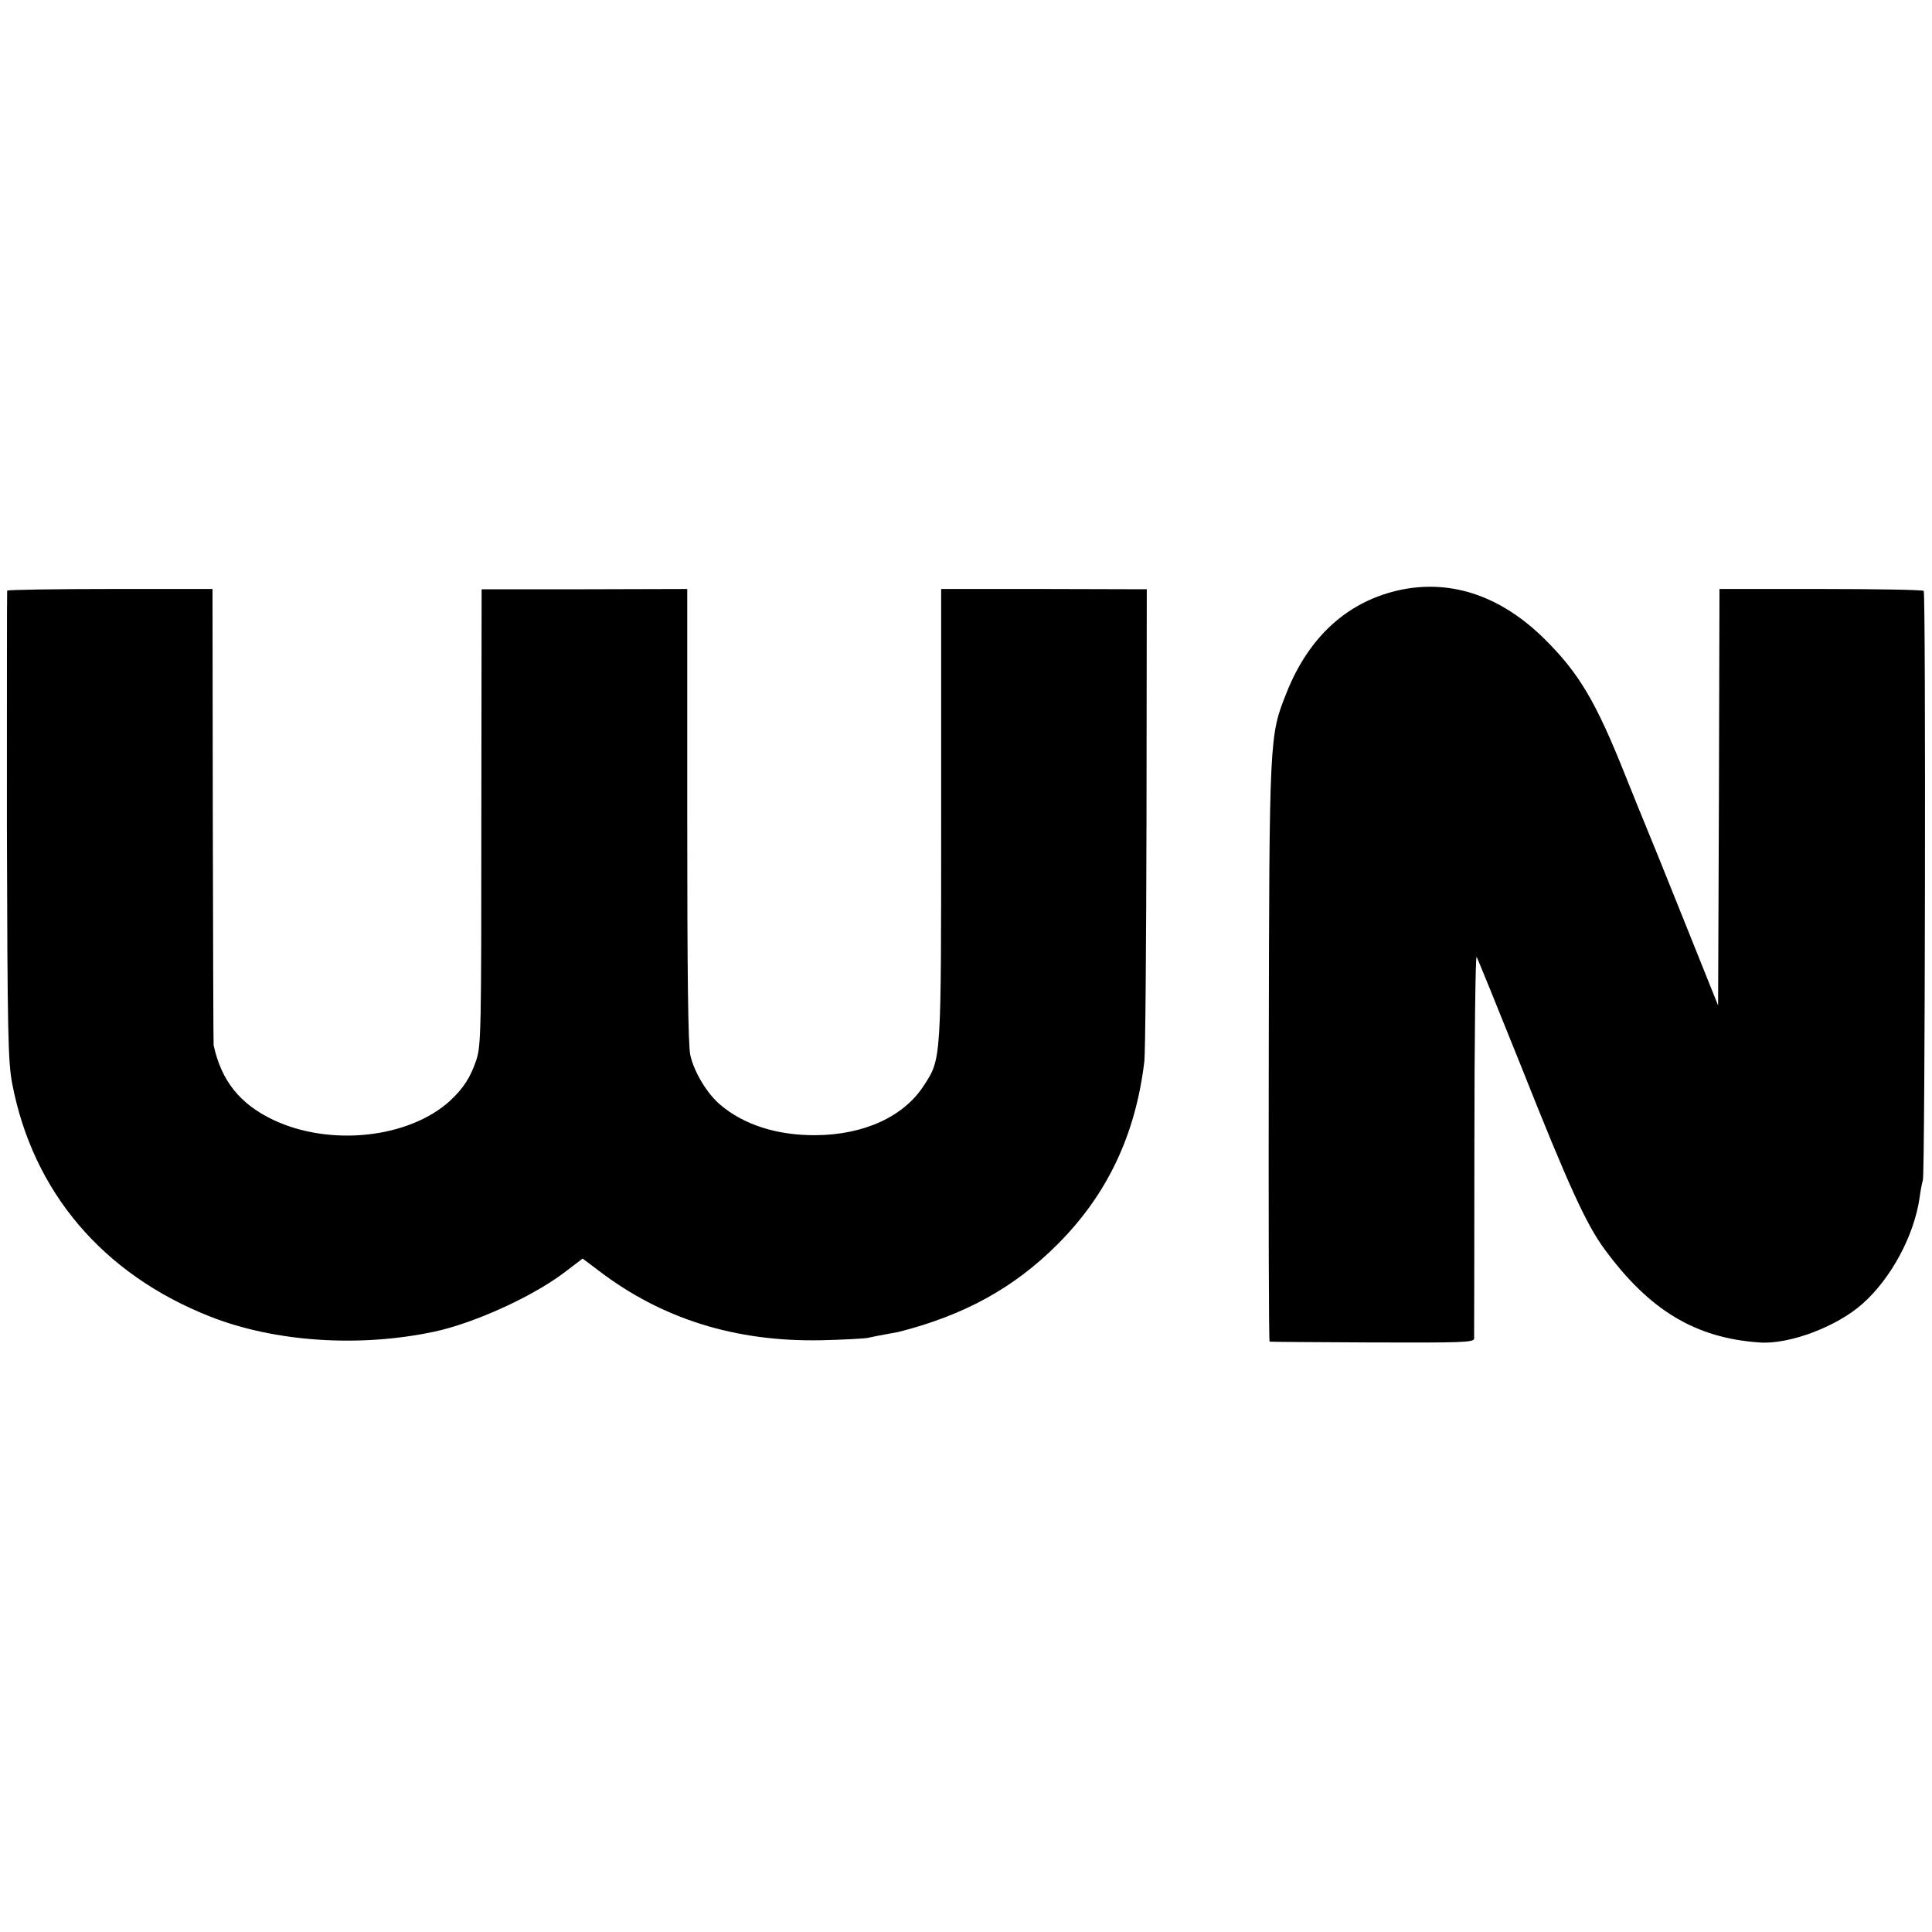
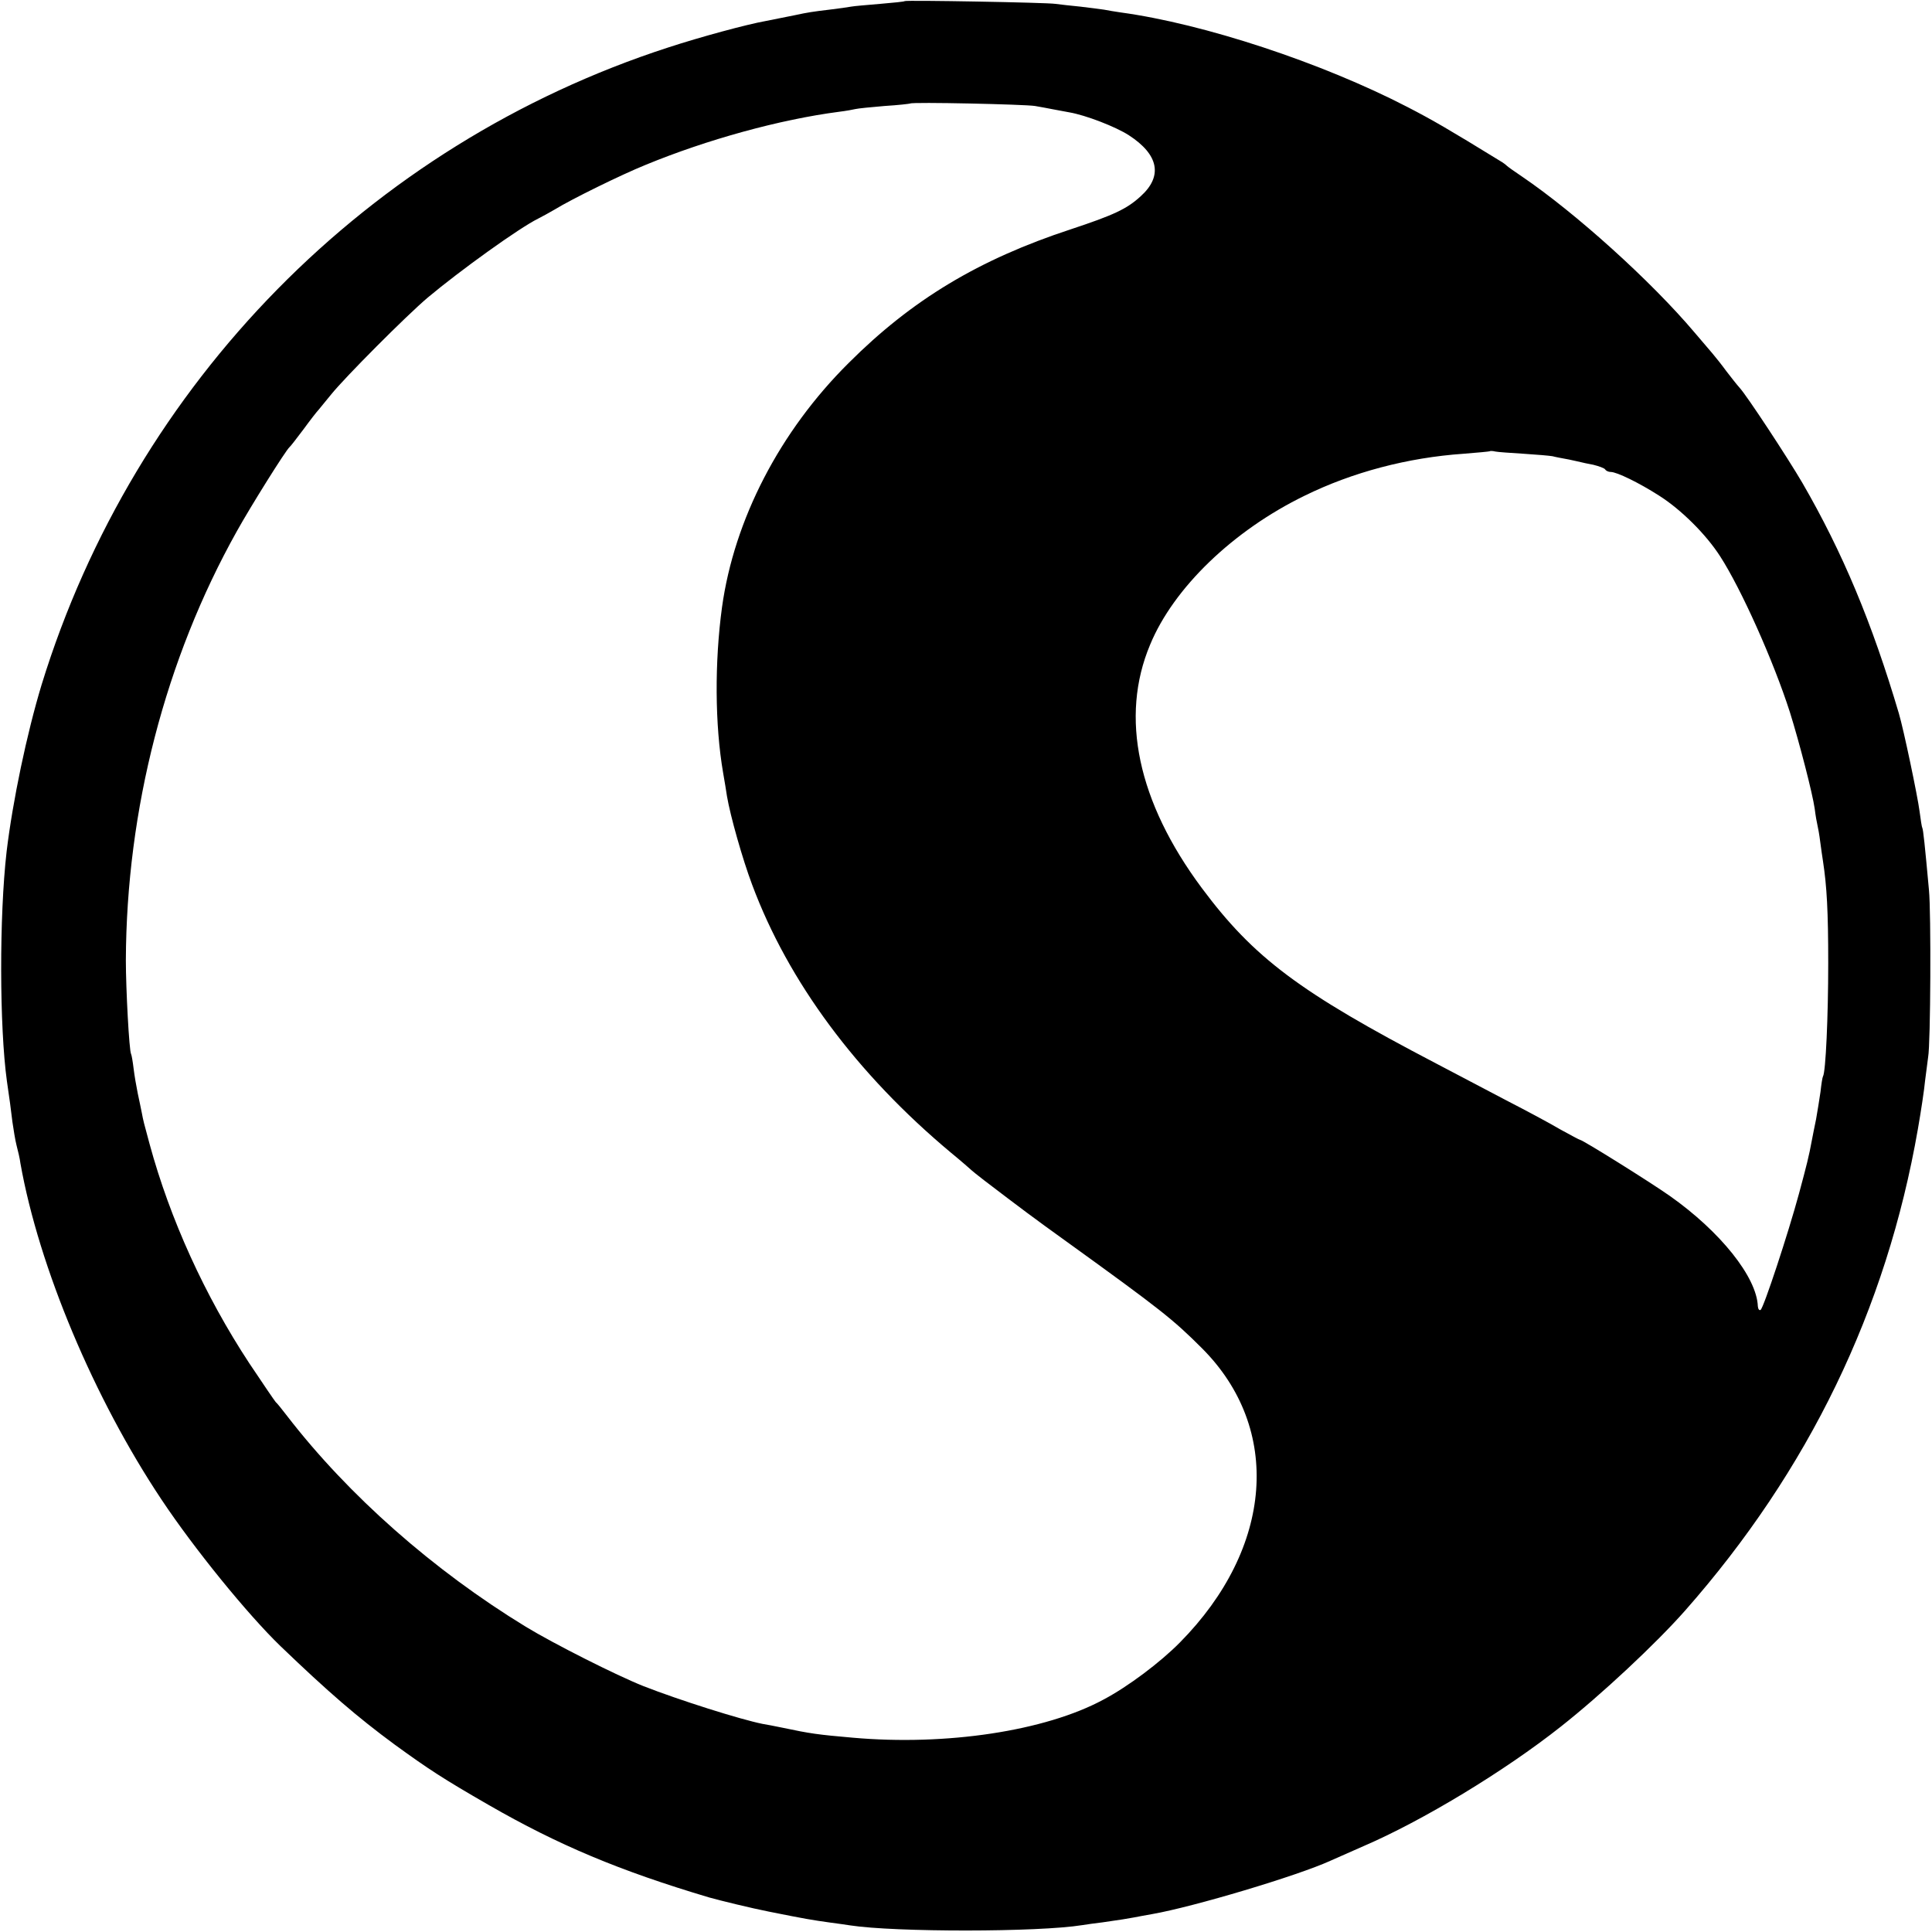
<svg xmlns="http://www.w3.org/2000/svg" version="1.0" width="700pt" height="700pt" viewBox="0 0 700 700" preserveAspectRatio="xMidYMid meet">
  <g transform="translate(0,700) scale(0.1,-0.1)" fill="#000000" stroke="none">
-     <path d="M5080 4864 c-193 -39 -337 -168 -419 -375 -62 -156 -62 -155 -64 -1305 -1 -574 0 -1045 3 -1045 3 -1 170 -2 373 -3 322 -1 367 0 368 14 0 8 1 325 1 703 0 379 4 685 8 680 3 -4 75 -181 160 -393 173 -436 238 -578 305 -668 162 -220 328 -320 560 -336 107 -8 280 57 373 140 104 92 187 247 207 384 3 25 9 54 12 65 8 24 11 2123 3 2134 -3 4 -170 7 -372 7 l-368 0 -2 -754 -3 -755 -124 309 c-68 170 -130 323 -137 339 -7 17 -41 100 -75 185 -107 269 -168 371 -293 495 -156 154 -333 215 -516 179z" />
-     <path d="M26 4860 c-1 -3 -1 -385 -1 -850 2 -754 4 -855 19 -935 75 -394 329 -692 717 -845 233 -92 539 -113 812 -55 142 30 352 125 467 211 l71 54 57 -43 c230 -176 497 -259 807 -253 83 2 160 6 171 9 12 3 39 8 60 12 22 4 44 8 49 9 237 60 418 159 575 316 180 179 284 396 316 663 4 29 7 426 8 882 l1 830 -372 1 -373 0 0 -814 c0 -897 1 -887 -62 -984 -72 -113 -217 -180 -393 -181 -138 -1 -259 37 -345 110 -48 40 -96 120 -109 181 -8 37 -11 299 -11 870 l0 818 -372 -1 -373 0 -1 -825 c0 -774 -1 -828 -18 -880 -22 -65 -47 -103 -95 -148 -149 -136 -434 -167 -640 -70 -122 58 -189 142 -217 271 -1 4 -2 377 -3 830 l-1 823 -371 0 c-204 0 -372 -3 -373 -6z" />
+     <path d="M3278 6996 c-1 -2 -42 -6 -89 -10 -47 -4 -95 -8 -105 -10 -10 -2 -46 -7 -79 -11 -59 -7 -79 -10 -125 -20 -34 -7 -69 -14 -105 -21 -68 -12 -238 -58 -354 -96 -1085 -352 -1933 -1214 -2270 -2308 -54 -178 -105 -422 -127 -605 -27 -235 -26 -636 1 -832 10 -67 14 -99 20 -148 4 -27 10 -66 15 -85 5 -19 12 -48 14 -65 67 -377 267 -852 511 -1218 119 -179 313 -417 431 -531 174 -167 277 -256 414 -357 124 -90 176 -124 341 -219 252 -145 473 -238 799 -335 39 -11 154 -39 215 -51 135 -27 153 -30 224 -40 25 -3 57 -8 71 -10 163 -25 682 -25 842 1 13 2 46 7 73 10 71 10 87 13 115 18 14 3 43 8 65 12 149 26 527 139 645 193 25 11 79 35 120 53 214 92 510 271 715 433 147 116 344 300 450 420 448 508 730 1090 844 1746 11 63 23 142 26 175 4 33 9 71 11 85 9 47 11 525 3 605 -15 165 -21 220 -24 225 -2 3 -6 30 -10 60 -7 55 -58 298 -75 355 -97 328 -204 584 -350 836 -52 89 -201 316 -227 344 -10 11 -31 38 -48 60 -16 22 -39 51 -51 65 -12 14 -41 48 -64 75 -158 187 -431 433 -625 565 -27 18 -52 36 -55 39 -3 3 -14 12 -25 18 -187 115 -246 149 -335 195 -311 161 -738 302 -1040 343 -19 3 -46 7 -60 10 -13 2 -52 7 -86 11 -33 3 -74 8 -90 10 -33 5 -540 14 -546 10z m472 -380 c19 -3 49 -9 65 -12 17 -3 43 -8 59 -11 59 -10 168 -52 216 -83 108 -70 124 -148 43 -221 -50 -46 -97 -68 -254 -120 -332 -109 -575 -255 -804 -484 -250 -248 -415 -568 -459 -885 -27 -198 -26 -426 4 -600 5 -30 12 -69 14 -85 12 -71 56 -227 91 -320 131 -352 379 -686 720 -971 39 -32 72 -61 75 -64 3 -3 23 -19 45 -36 131 -100 183 -139 300 -223 341 -246 386 -282 490 -386 291 -291 259 -723 -80 -1066 -71 -72 -188 -160 -277 -207 -211 -114 -570 -168 -908 -138 -127 11 -155 15 -254 36 -28 6 -61 12 -73 14 -80 16 -302 86 -432 137 -98 39 -324 153 -426 215 -334 204 -642 475 -865 764 -19 25 -37 47 -41 50 -3 3 -46 66 -96 141 -161 245 -287 522 -361 794 -21 77 -23 85 -28 112 -3 16 -10 48 -15 72 -5 24 -12 65 -15 90 -3 25 -7 48 -9 52 -7 10 -19 238 -19 339 2 547 143 1092 402 1555 50 90 177 293 191 305 4 3 26 32 51 65 24 33 49 65 55 71 5 7 26 31 45 55 49 61 272 285 350 351 117 98 331 252 400 286 14 7 41 22 60 33 60 37 241 126 330 162 221 91 485 164 700 192 25 3 52 8 60 10 8 2 56 7 105 11 50 3 91 8 93 9 6 6 416 -3 452 -9z m1770 -1260 c47 -3 94 -7 105 -9 11 -3 38 -8 60 -12 22 -5 42 -9 45 -10 3 -1 22 -5 43 -9 20 -5 40 -12 43 -17 3 -5 12 -9 20 -9 22 0 102 -39 174 -85 81 -51 171 -141 222 -220 77 -119 194 -381 253 -565 35 -112 82 -294 90 -350 3 -25 8 -52 10 -60 2 -8 7 -35 10 -60 3 -25 8 -56 10 -70 14 -92 19 -181 19 -370 0 -192 -9 -394 -19 -410 -2 -3 -6 -28 -9 -56 -4 -27 -11 -71 -16 -99 -6 -27 -12 -61 -15 -75 -11 -60 -19 -91 -47 -195 -39 -144 -128 -414 -139 -421 -5 -3 -9 3 -10 13 -4 106 -136 271 -319 400 -74 52 -316 203 -325 203 -2 0 -34 17 -72 38 -37 22 -125 69 -195 105 -71 37 -185 97 -255 134 -494 258 -660 382 -849 636 -232 312 -297 619 -187 881 85 206 301 414 560 540 173 85 373 138 576 152 51 4 93 8 95 9 2 2 11 1 20 -1 9 -2 55 -5 102 -8z" />
  </g>
</svg>
